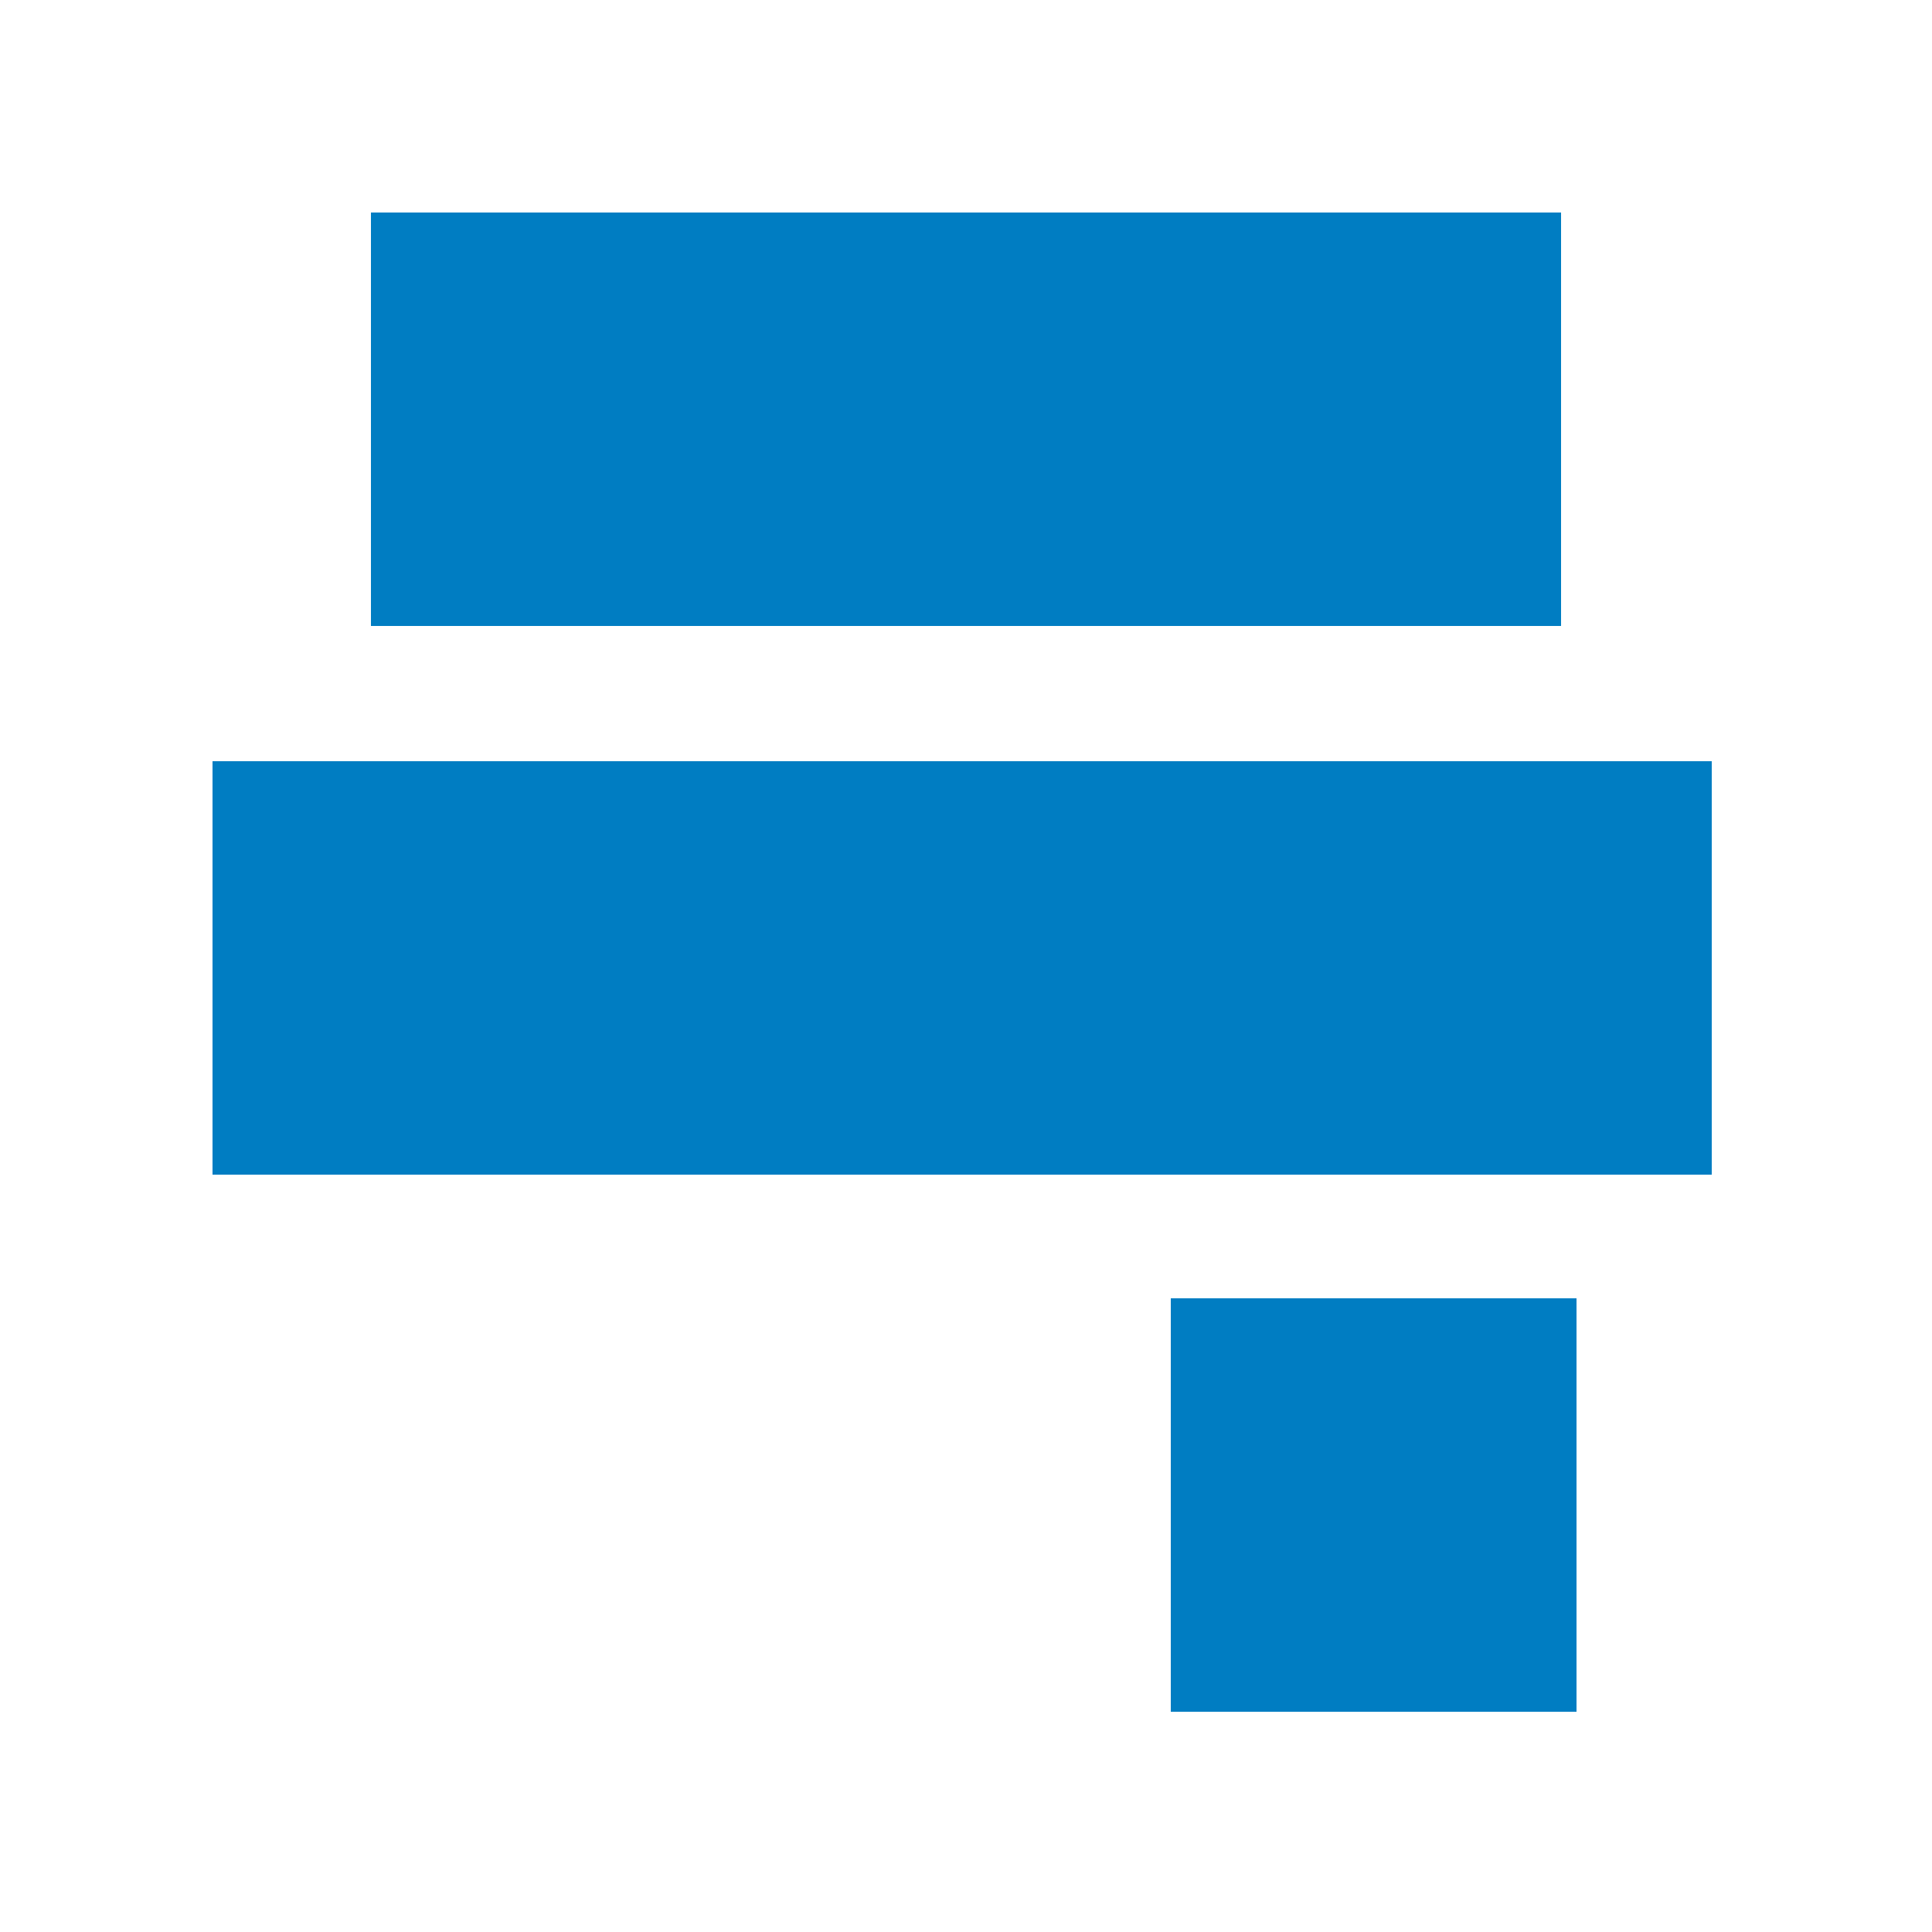
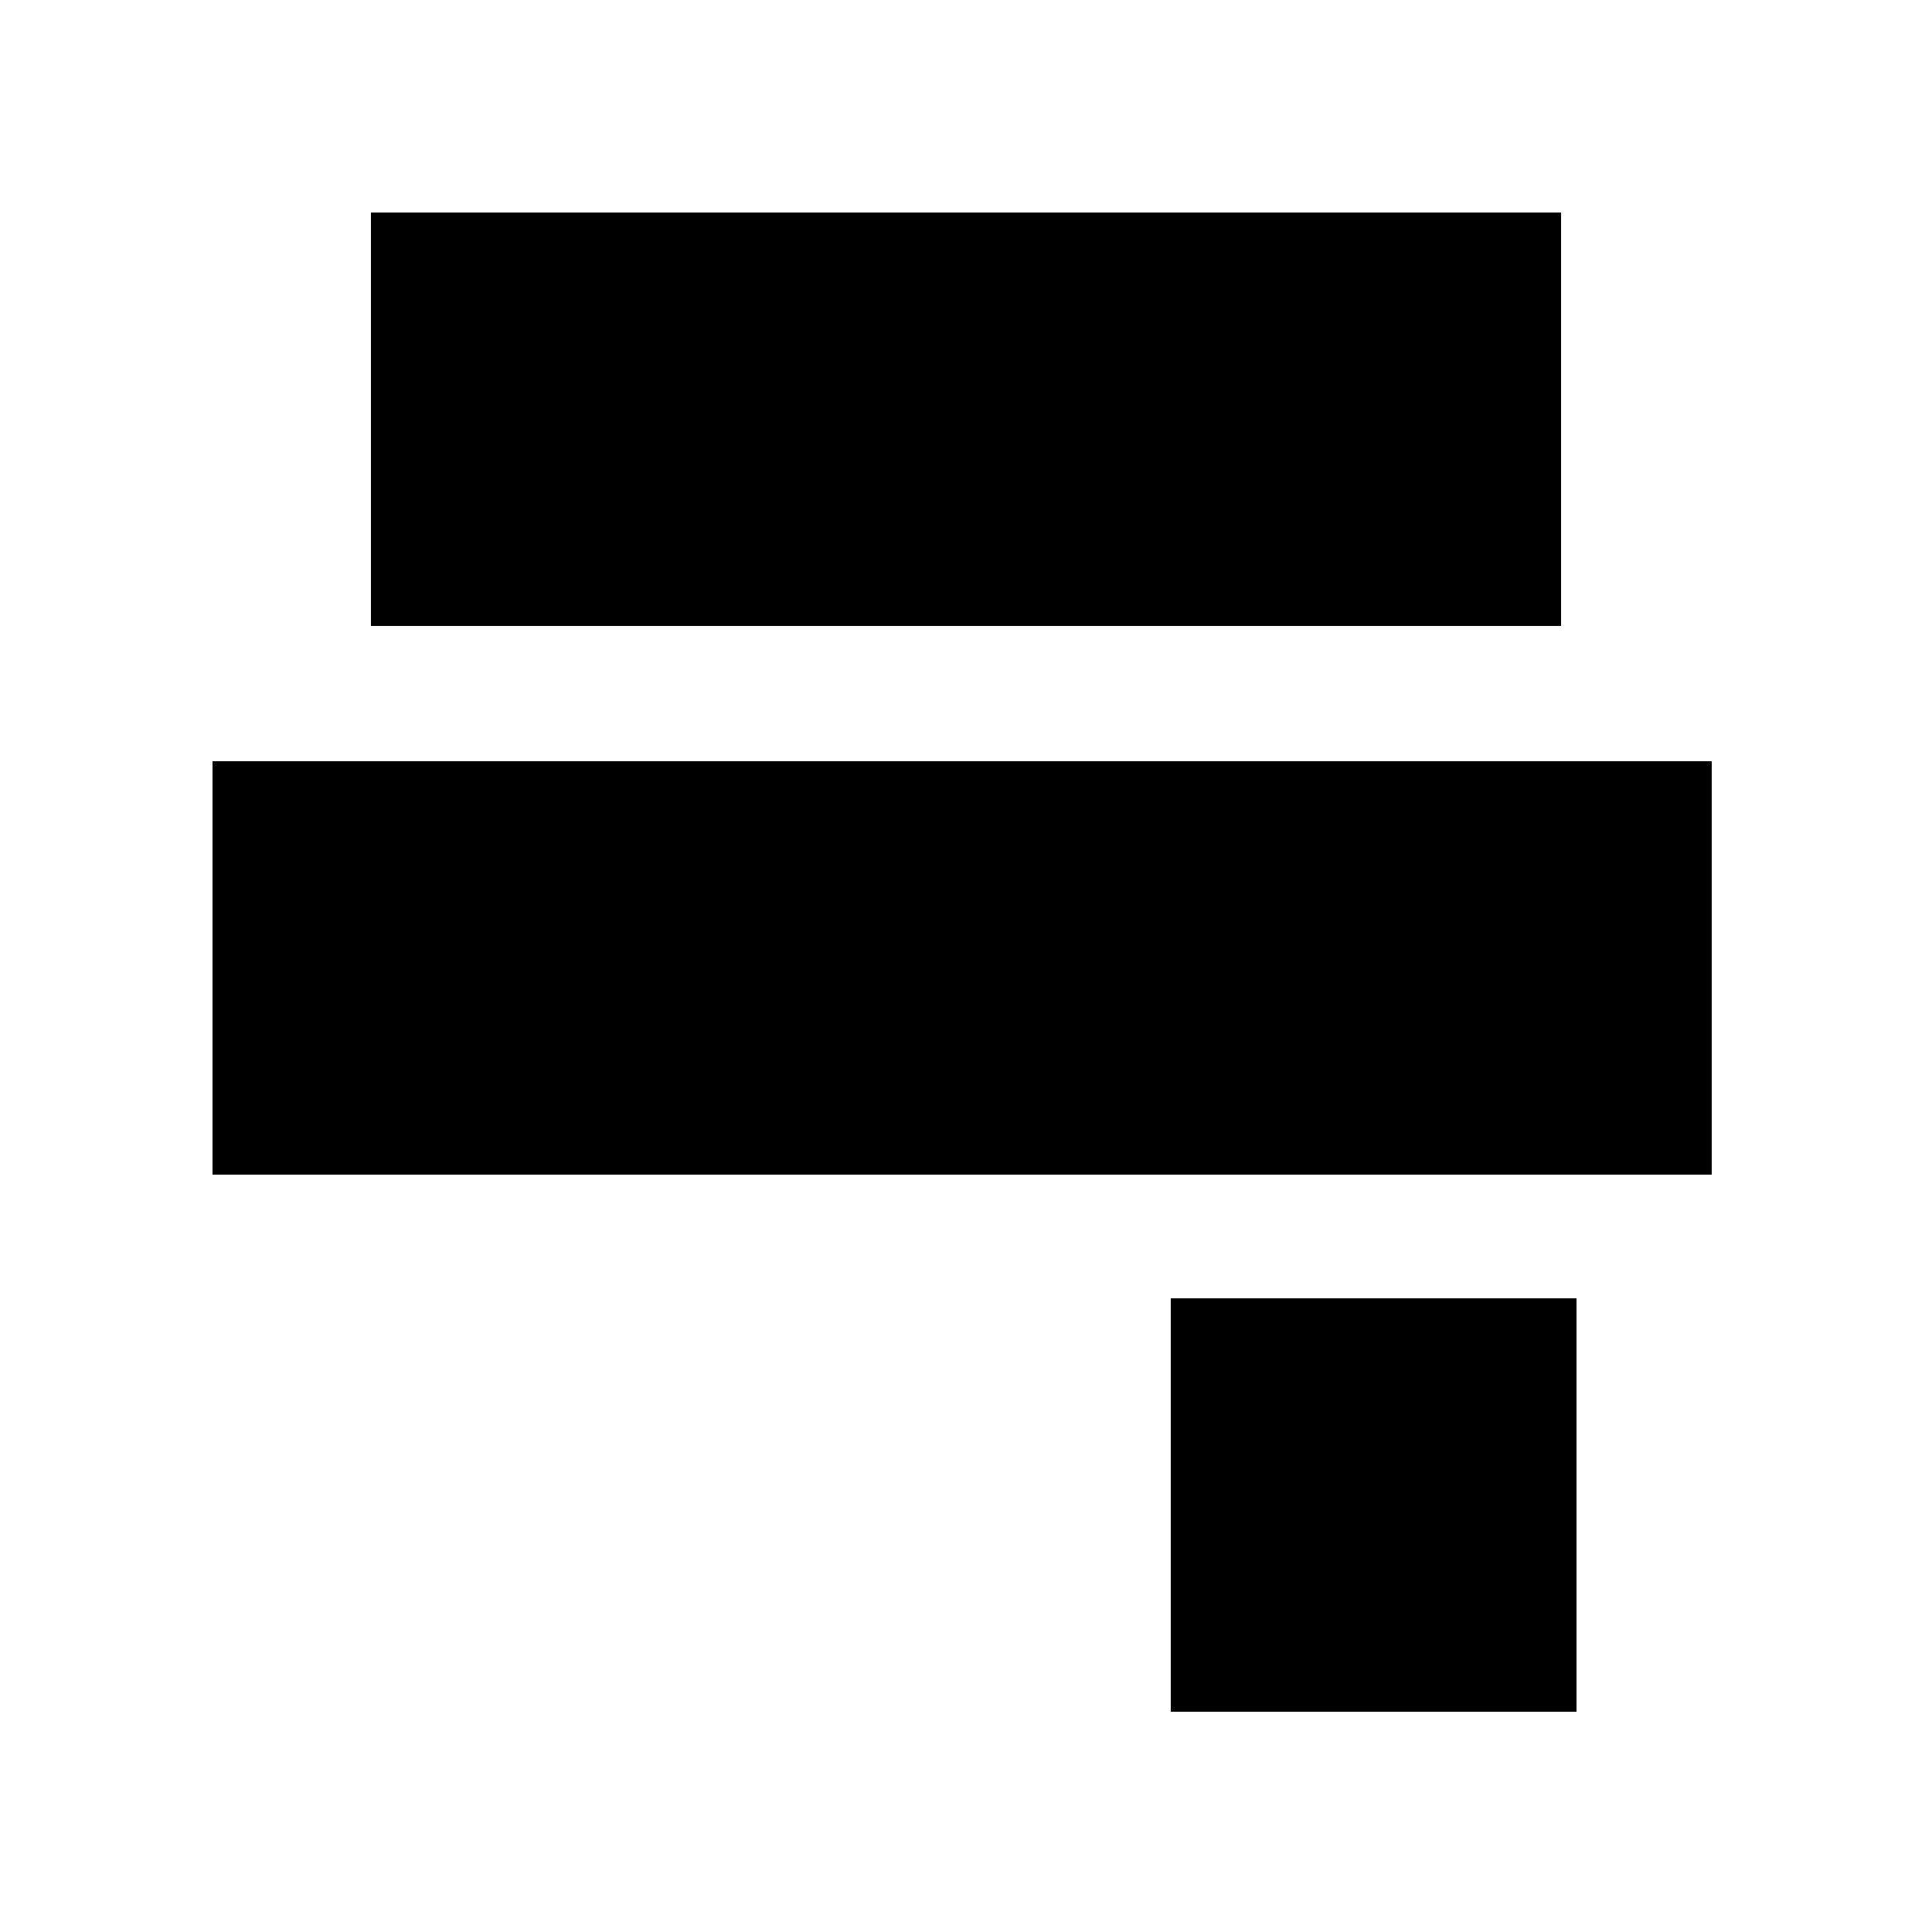
<svg xmlns="http://www.w3.org/2000/svg" version="1.1" id="Layer_1" x="0px" y="0px" viewBox="0 0 50 50" style="enable-background:new 0 0 50 50;" xml:space="preserve">
  <style type="text/css">
	.st0{fill:#007DC2;}
</style>
  <g>
-     <rect x="9.6" y="5.5" class="st0" width="30.8" height="10.7" />
-     <rect x="30.3" y="33.6" class="st0" width="10.5" height="10.7" />
-     <rect x="5.5" y="19.7" class="st0" width="38.8" height="10.7" />
+     <rect x="9.6" y="5.5" class="" width="30.8" height="10.7" />
+     <rect x="30.3" y="33.6" class="" width="10.5" height="10.7" />
+     <rect x="5.5" y="19.7" class="" width="38.8" height="10.7" />
  </g>
</svg>
